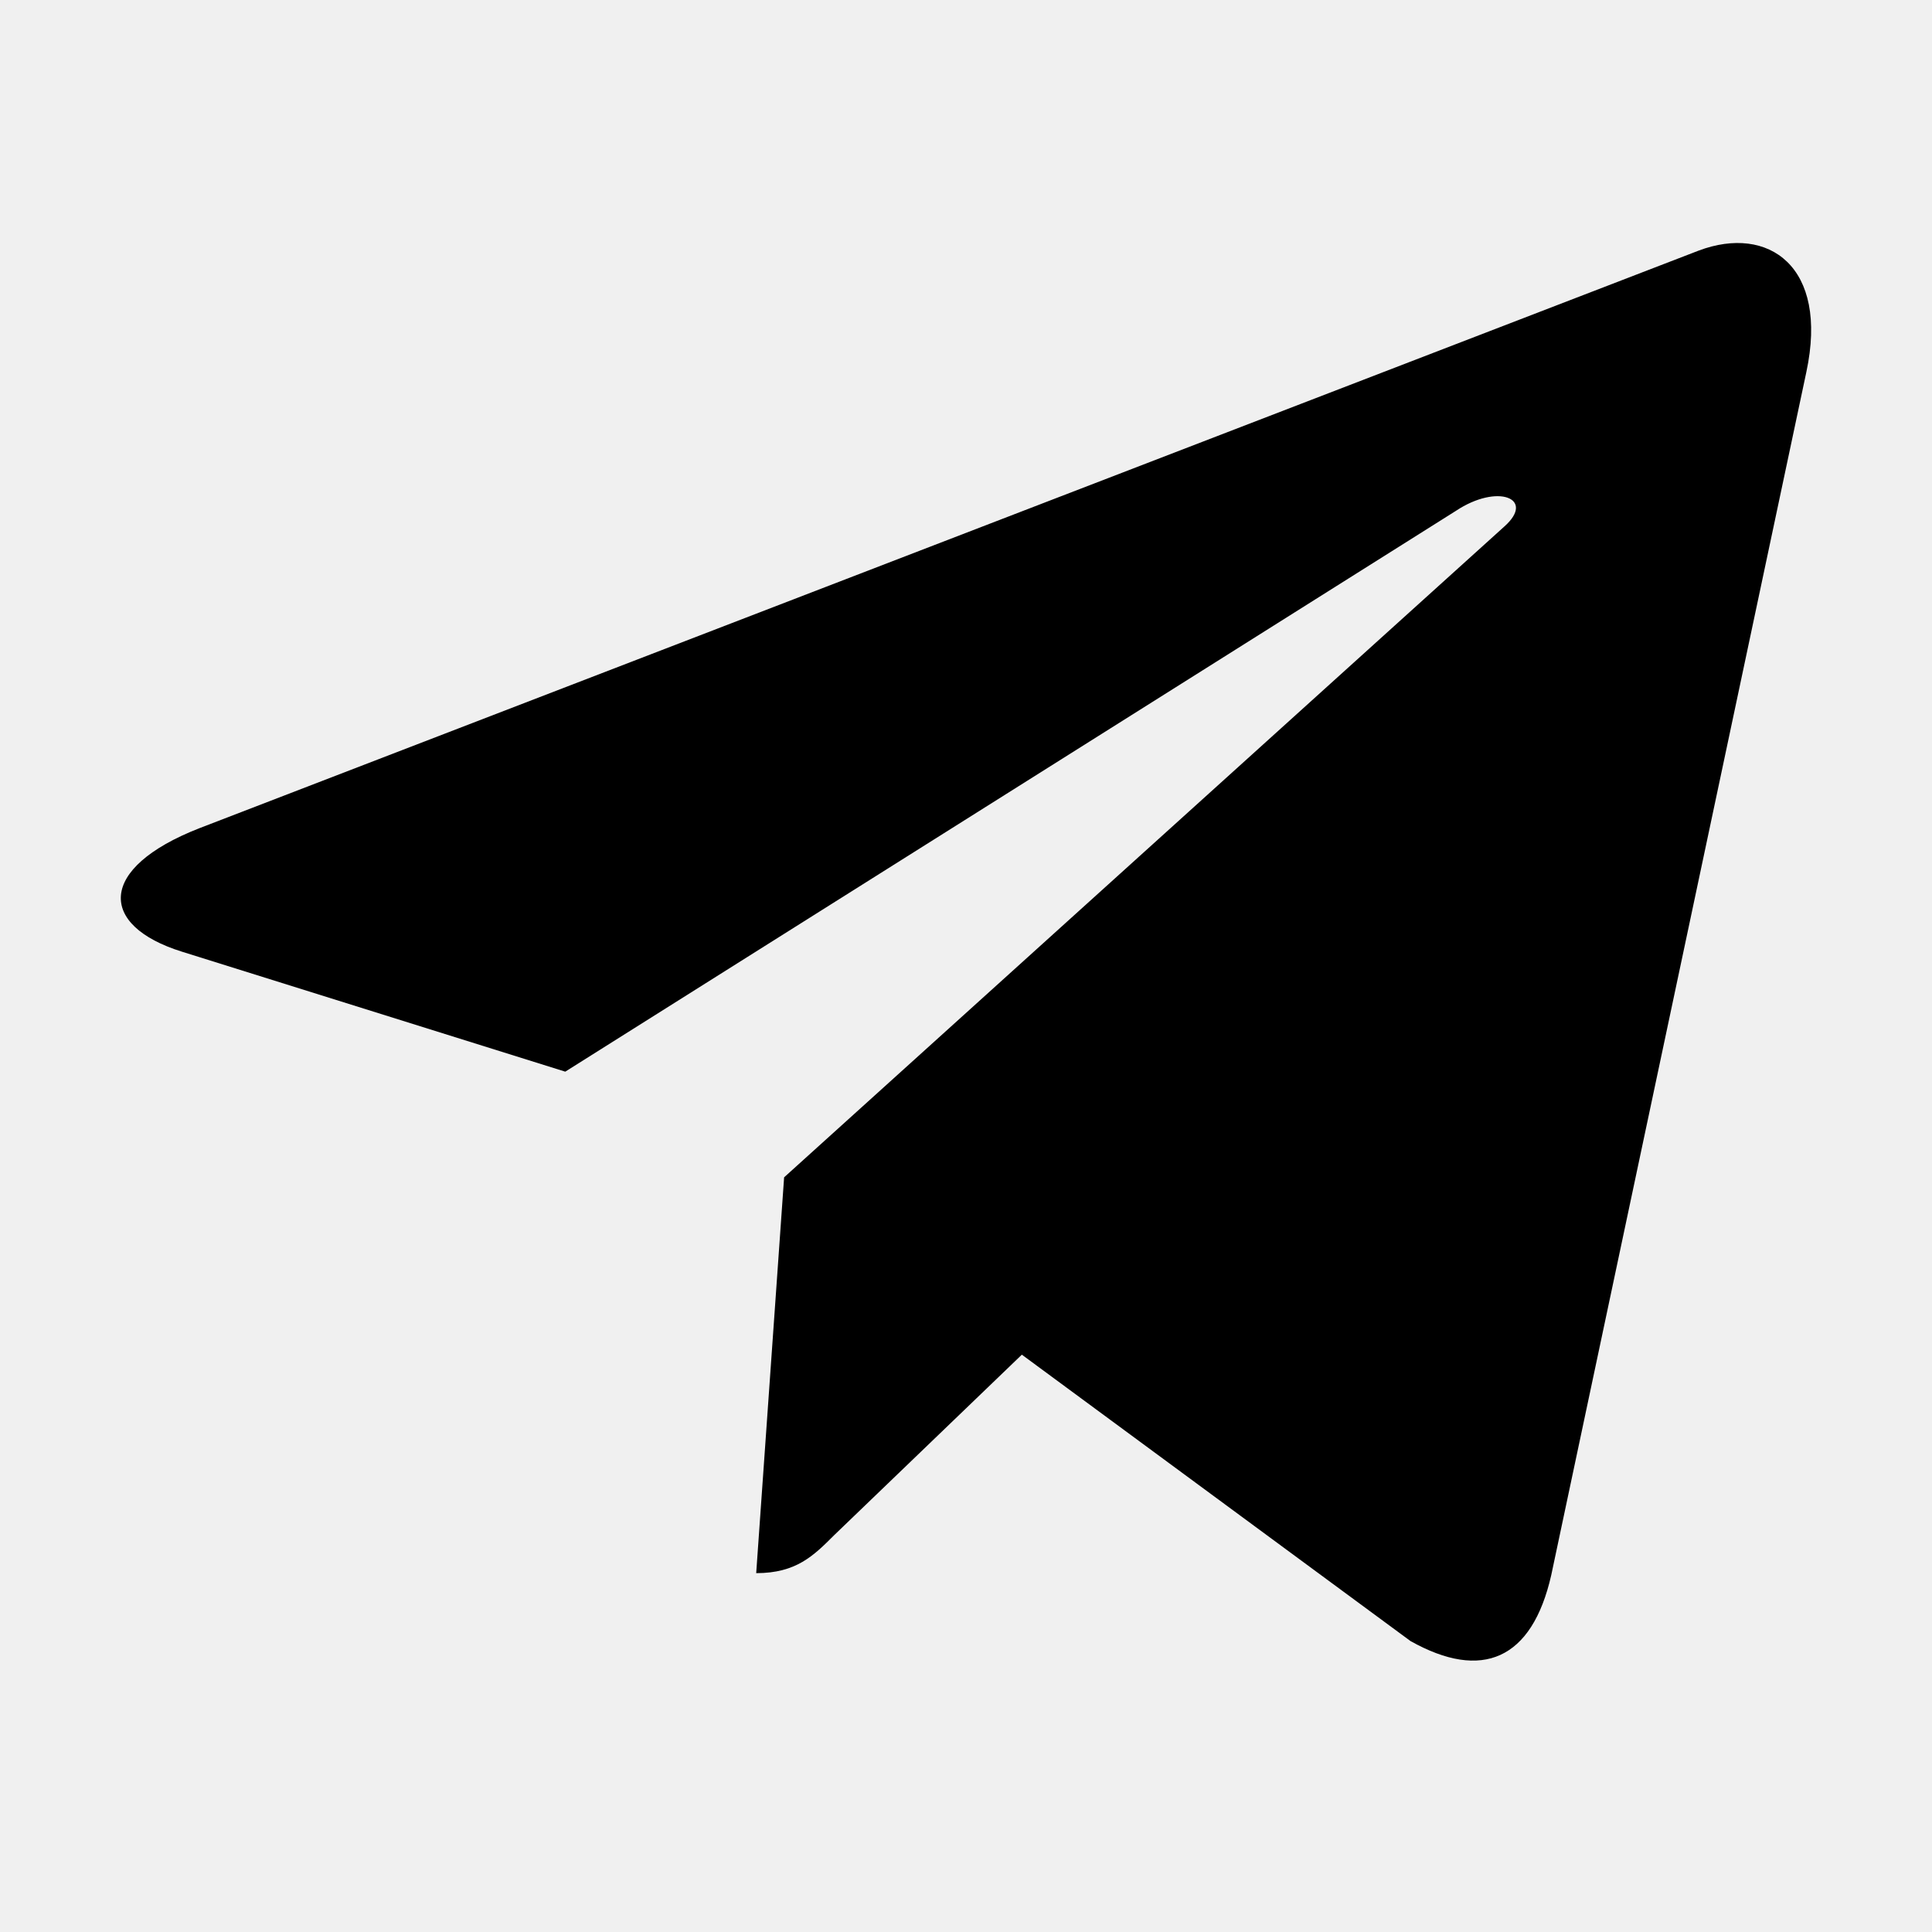
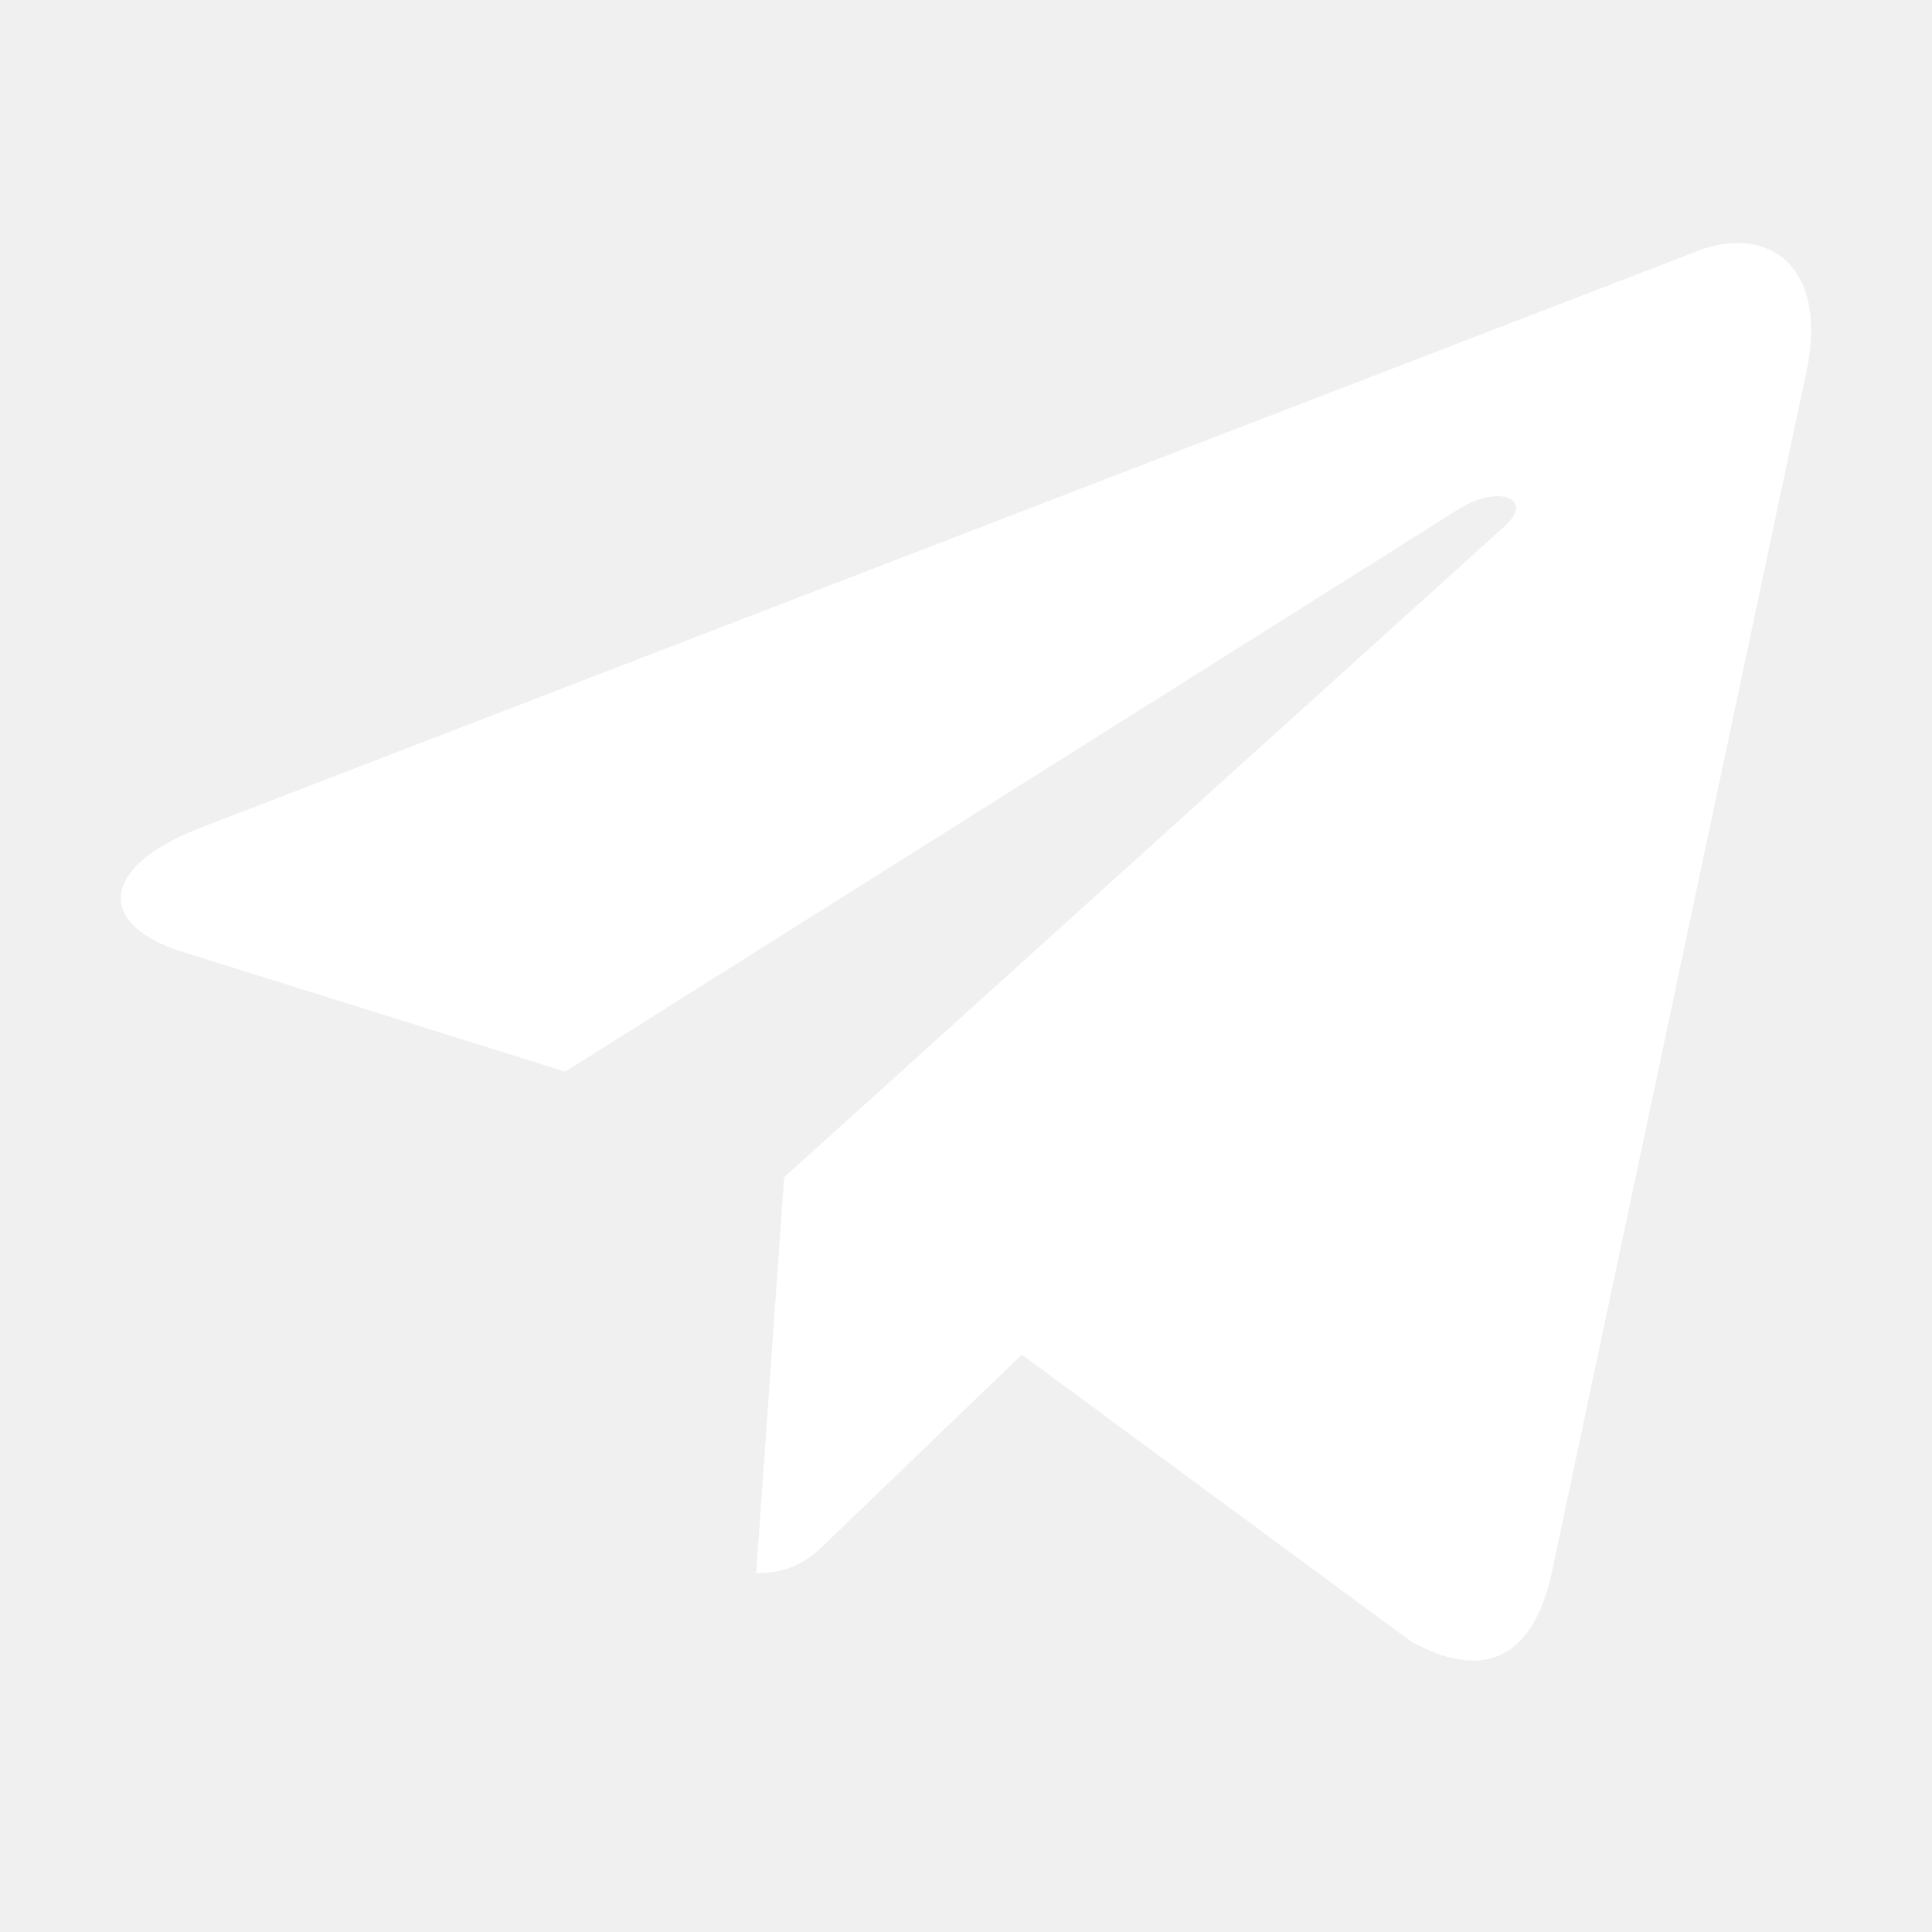
- <svg xmlns="http://www.w3.org/2000/svg" stroke="currentColor" fill="currentColor" stroke-width="0" viewBox="0 0 448 512" height="1em" width="1em">
+ <svg xmlns="http://www.w3.org/2000/svg" stroke="white" fill="white" stroke-width="0" viewBox="0 0 448 512" height="1em" width="1em">
  <path d="M446.7 98.6l-67.6 318.8c-5.1 22.5-18.4 28.1-37.3 17.5l-103-75.9-49.7 47.8c-5.5 5.5-10.1 10.1-20.7 10.1l7.4-104.9 190.9-172.5c8.3-7.4-1.8-11.5-12.9-4.1L117.8 284 16.2 252.2c-22.1-6.9-22.5-22.1 4.6-32.7L418.2 66.4c18.4-6.9 34.5 4.1 28.5 32.2z" />
</svg>
